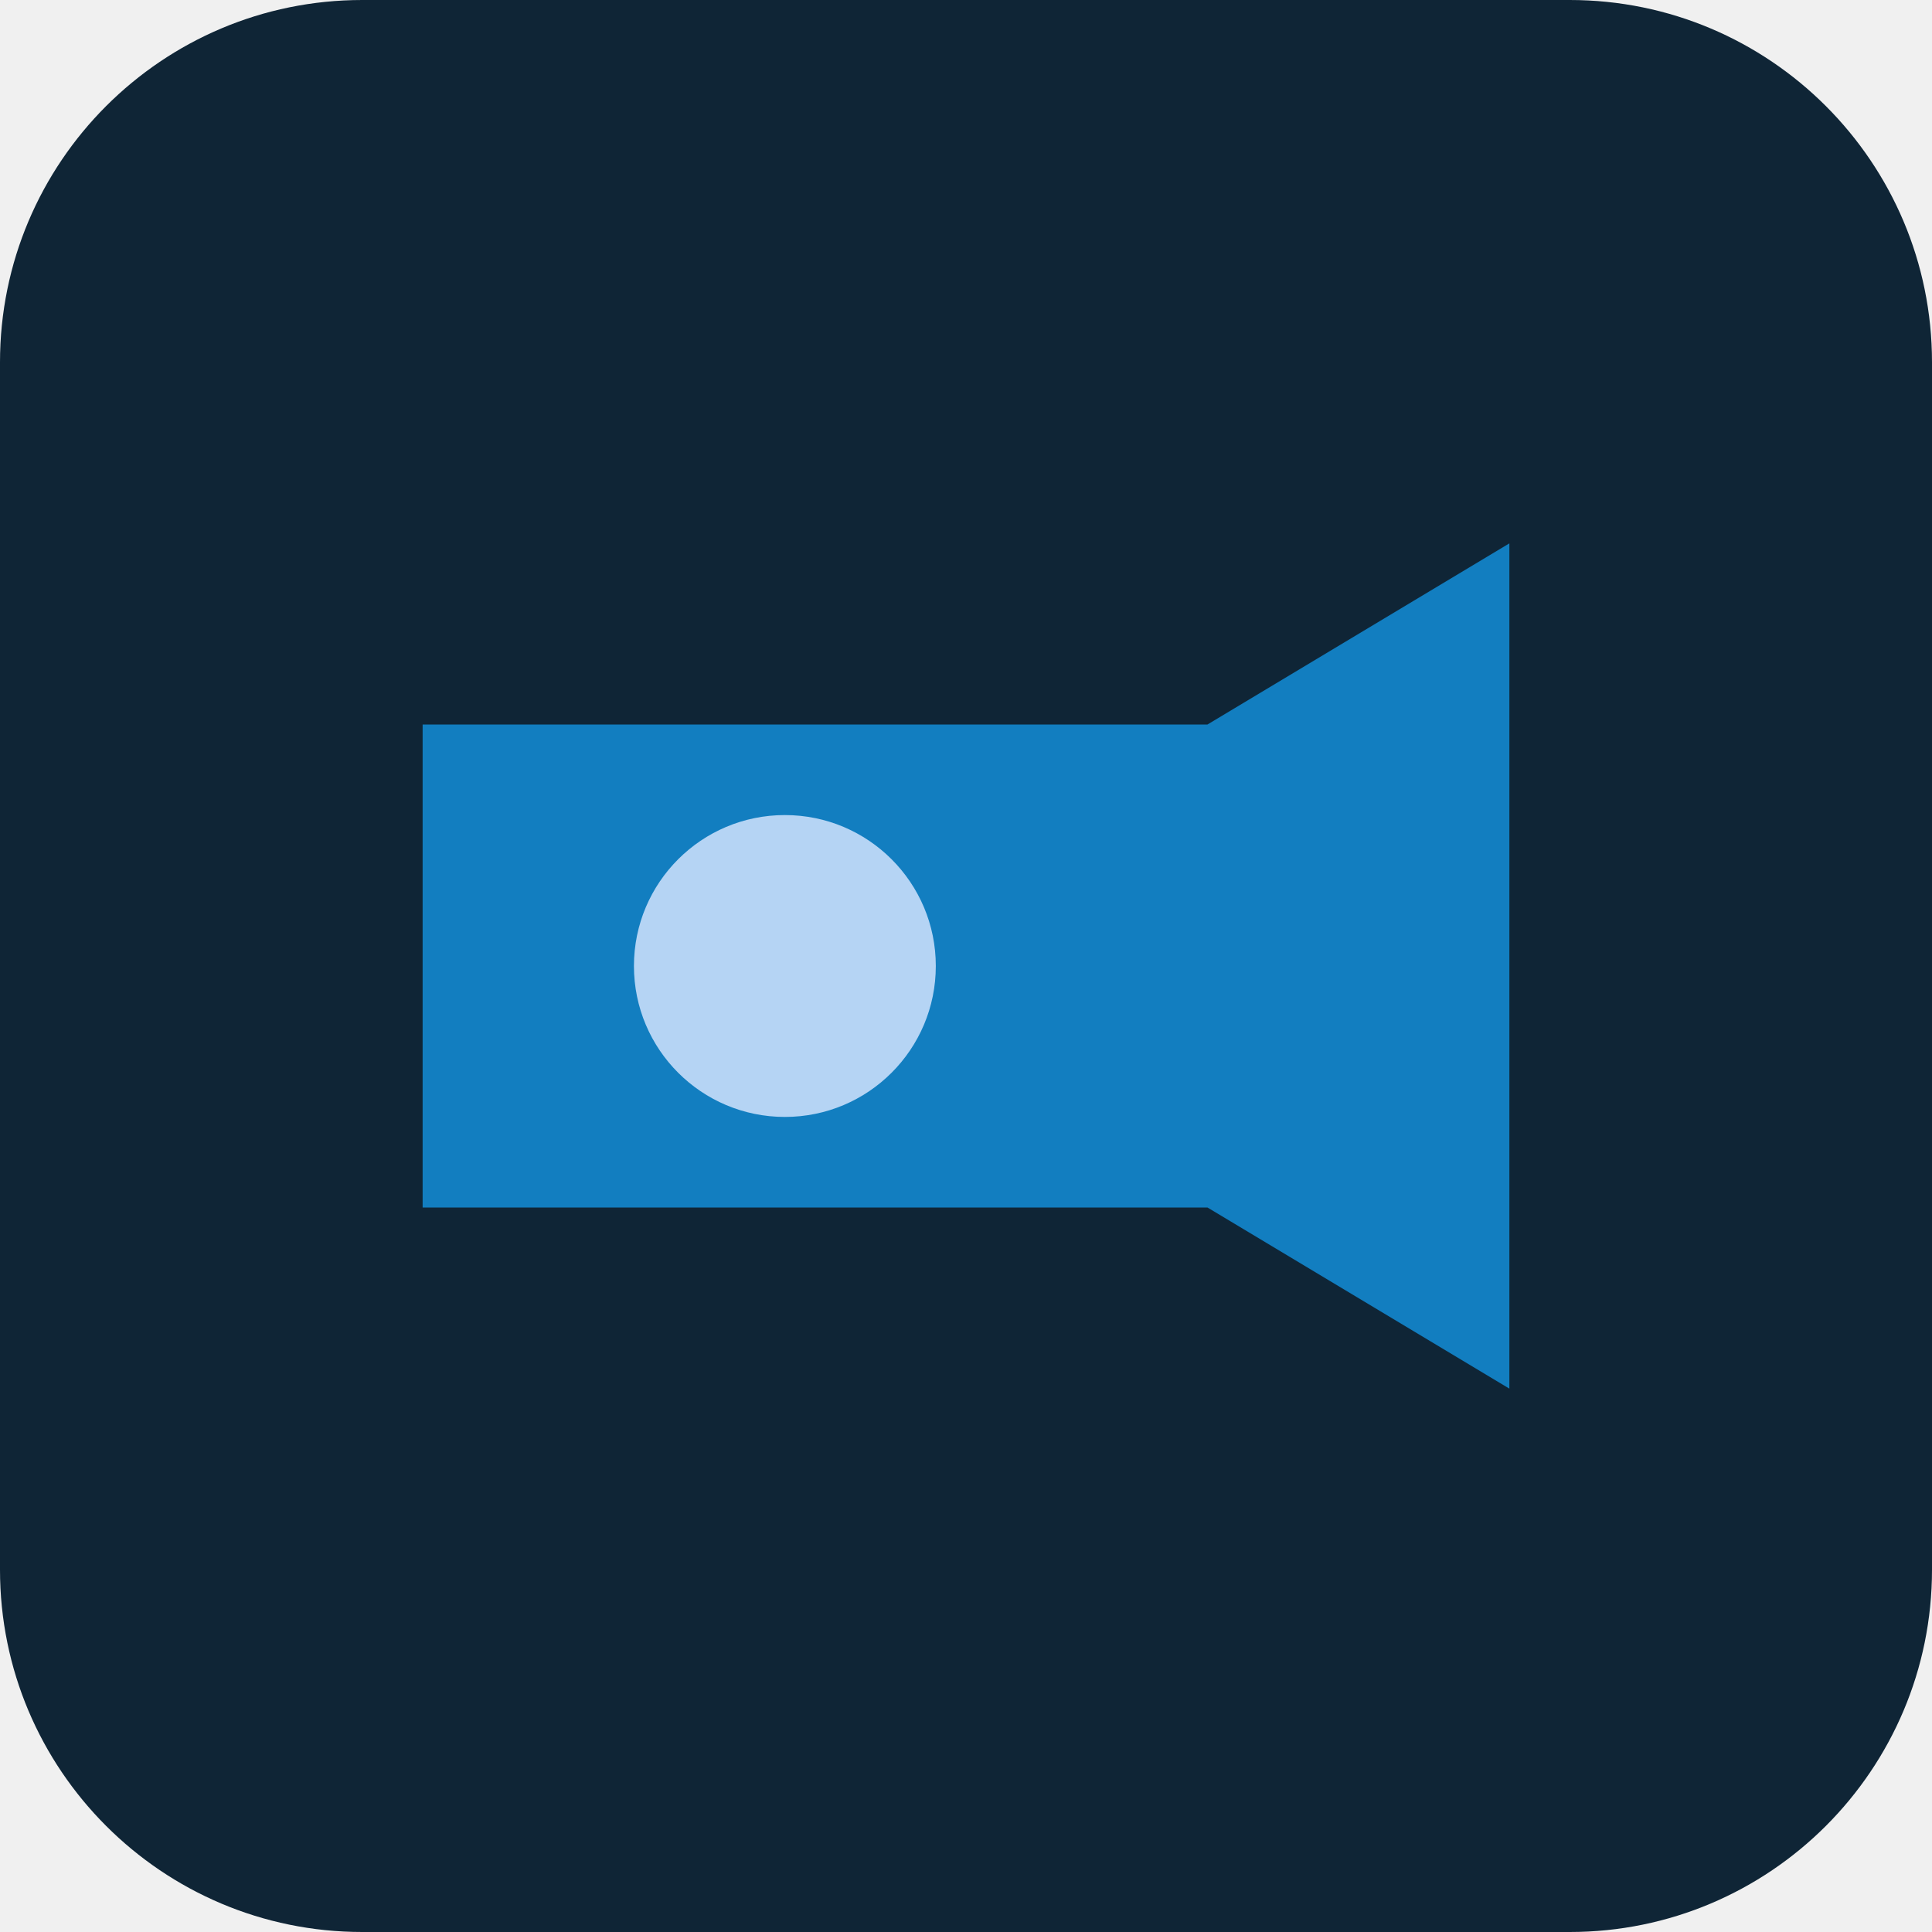
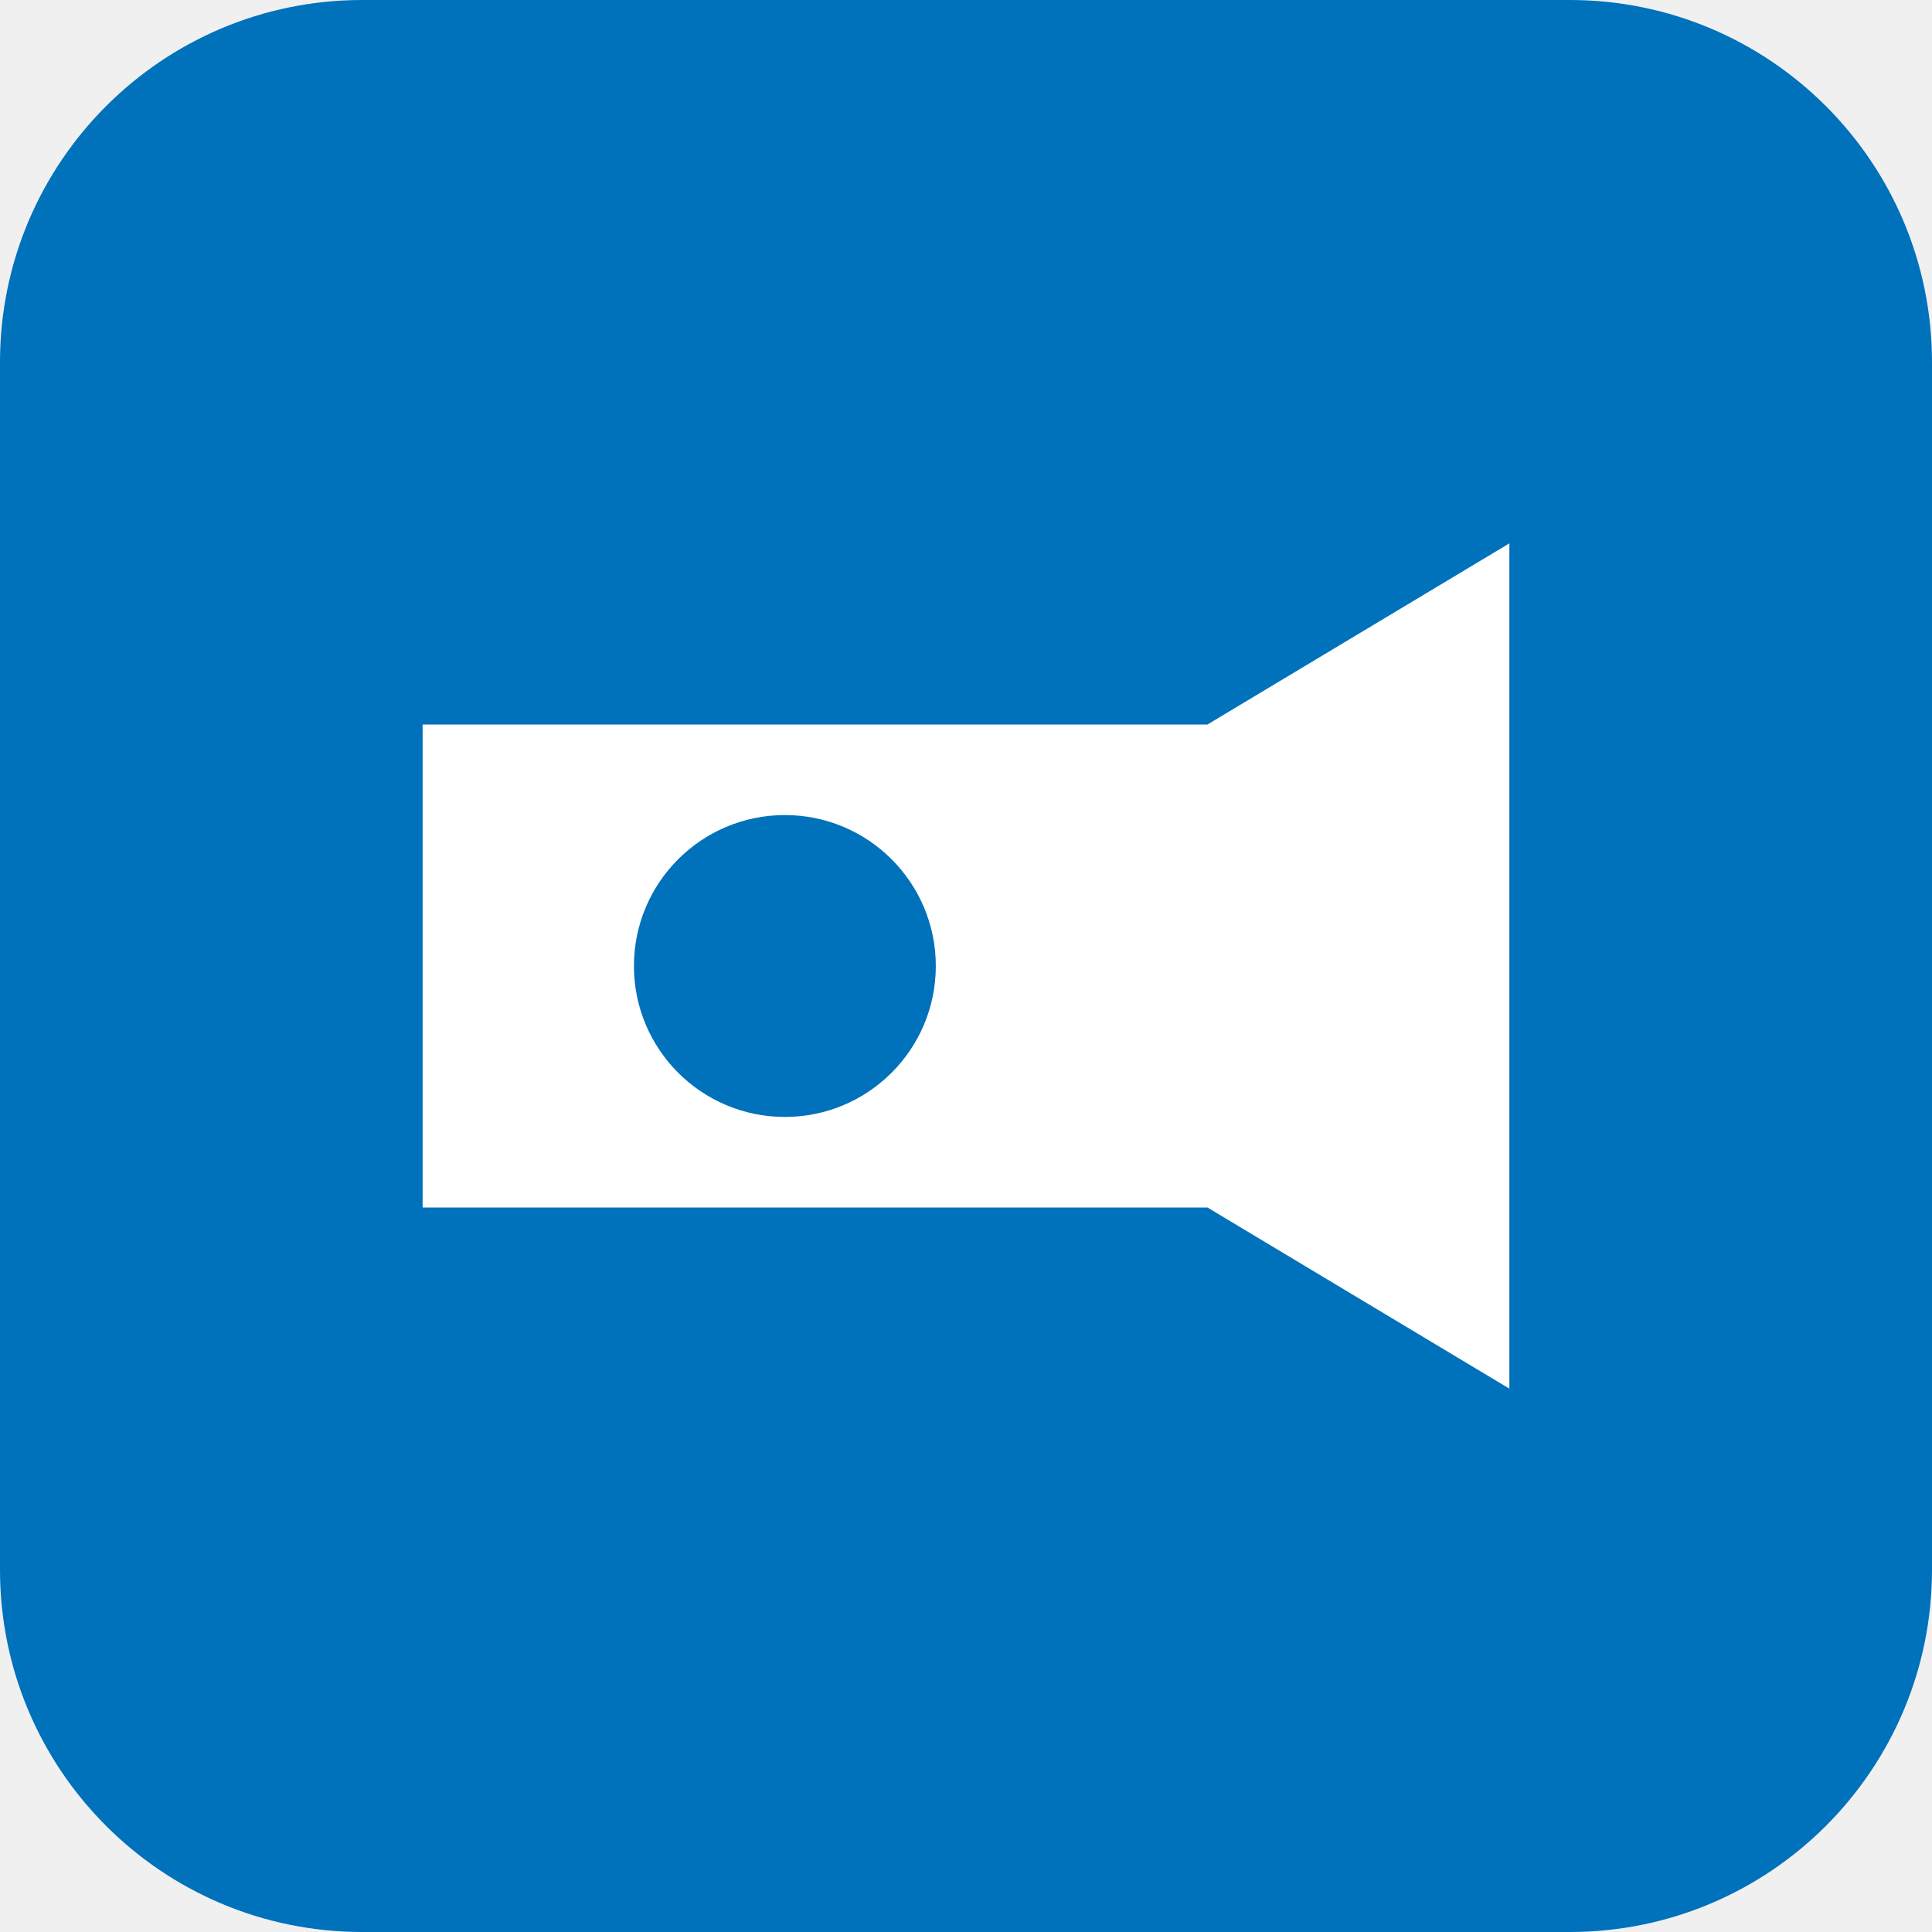
<svg xmlns="http://www.w3.org/2000/svg" viewBox="0 0 32 32">
-   <rect width="32" height="32" rx="6" fill="#0F2536" />
-   <path d="M7 12h13l5-3v14l-5-3H7z" fill="#127EC0" />
-   <circle cx="13" cy="16" r="2.5" fill="#B5D4F4" />
+   <rect width="32" height="32" rx="6" fill="#0071BB" />
+   <path d="M7 12h13l5-3v14l-5-3H7z" fill="#FFFFFF" />
+   <circle cx="13" cy="16" r="2.5" fill="#0071BB" />
</svg>
